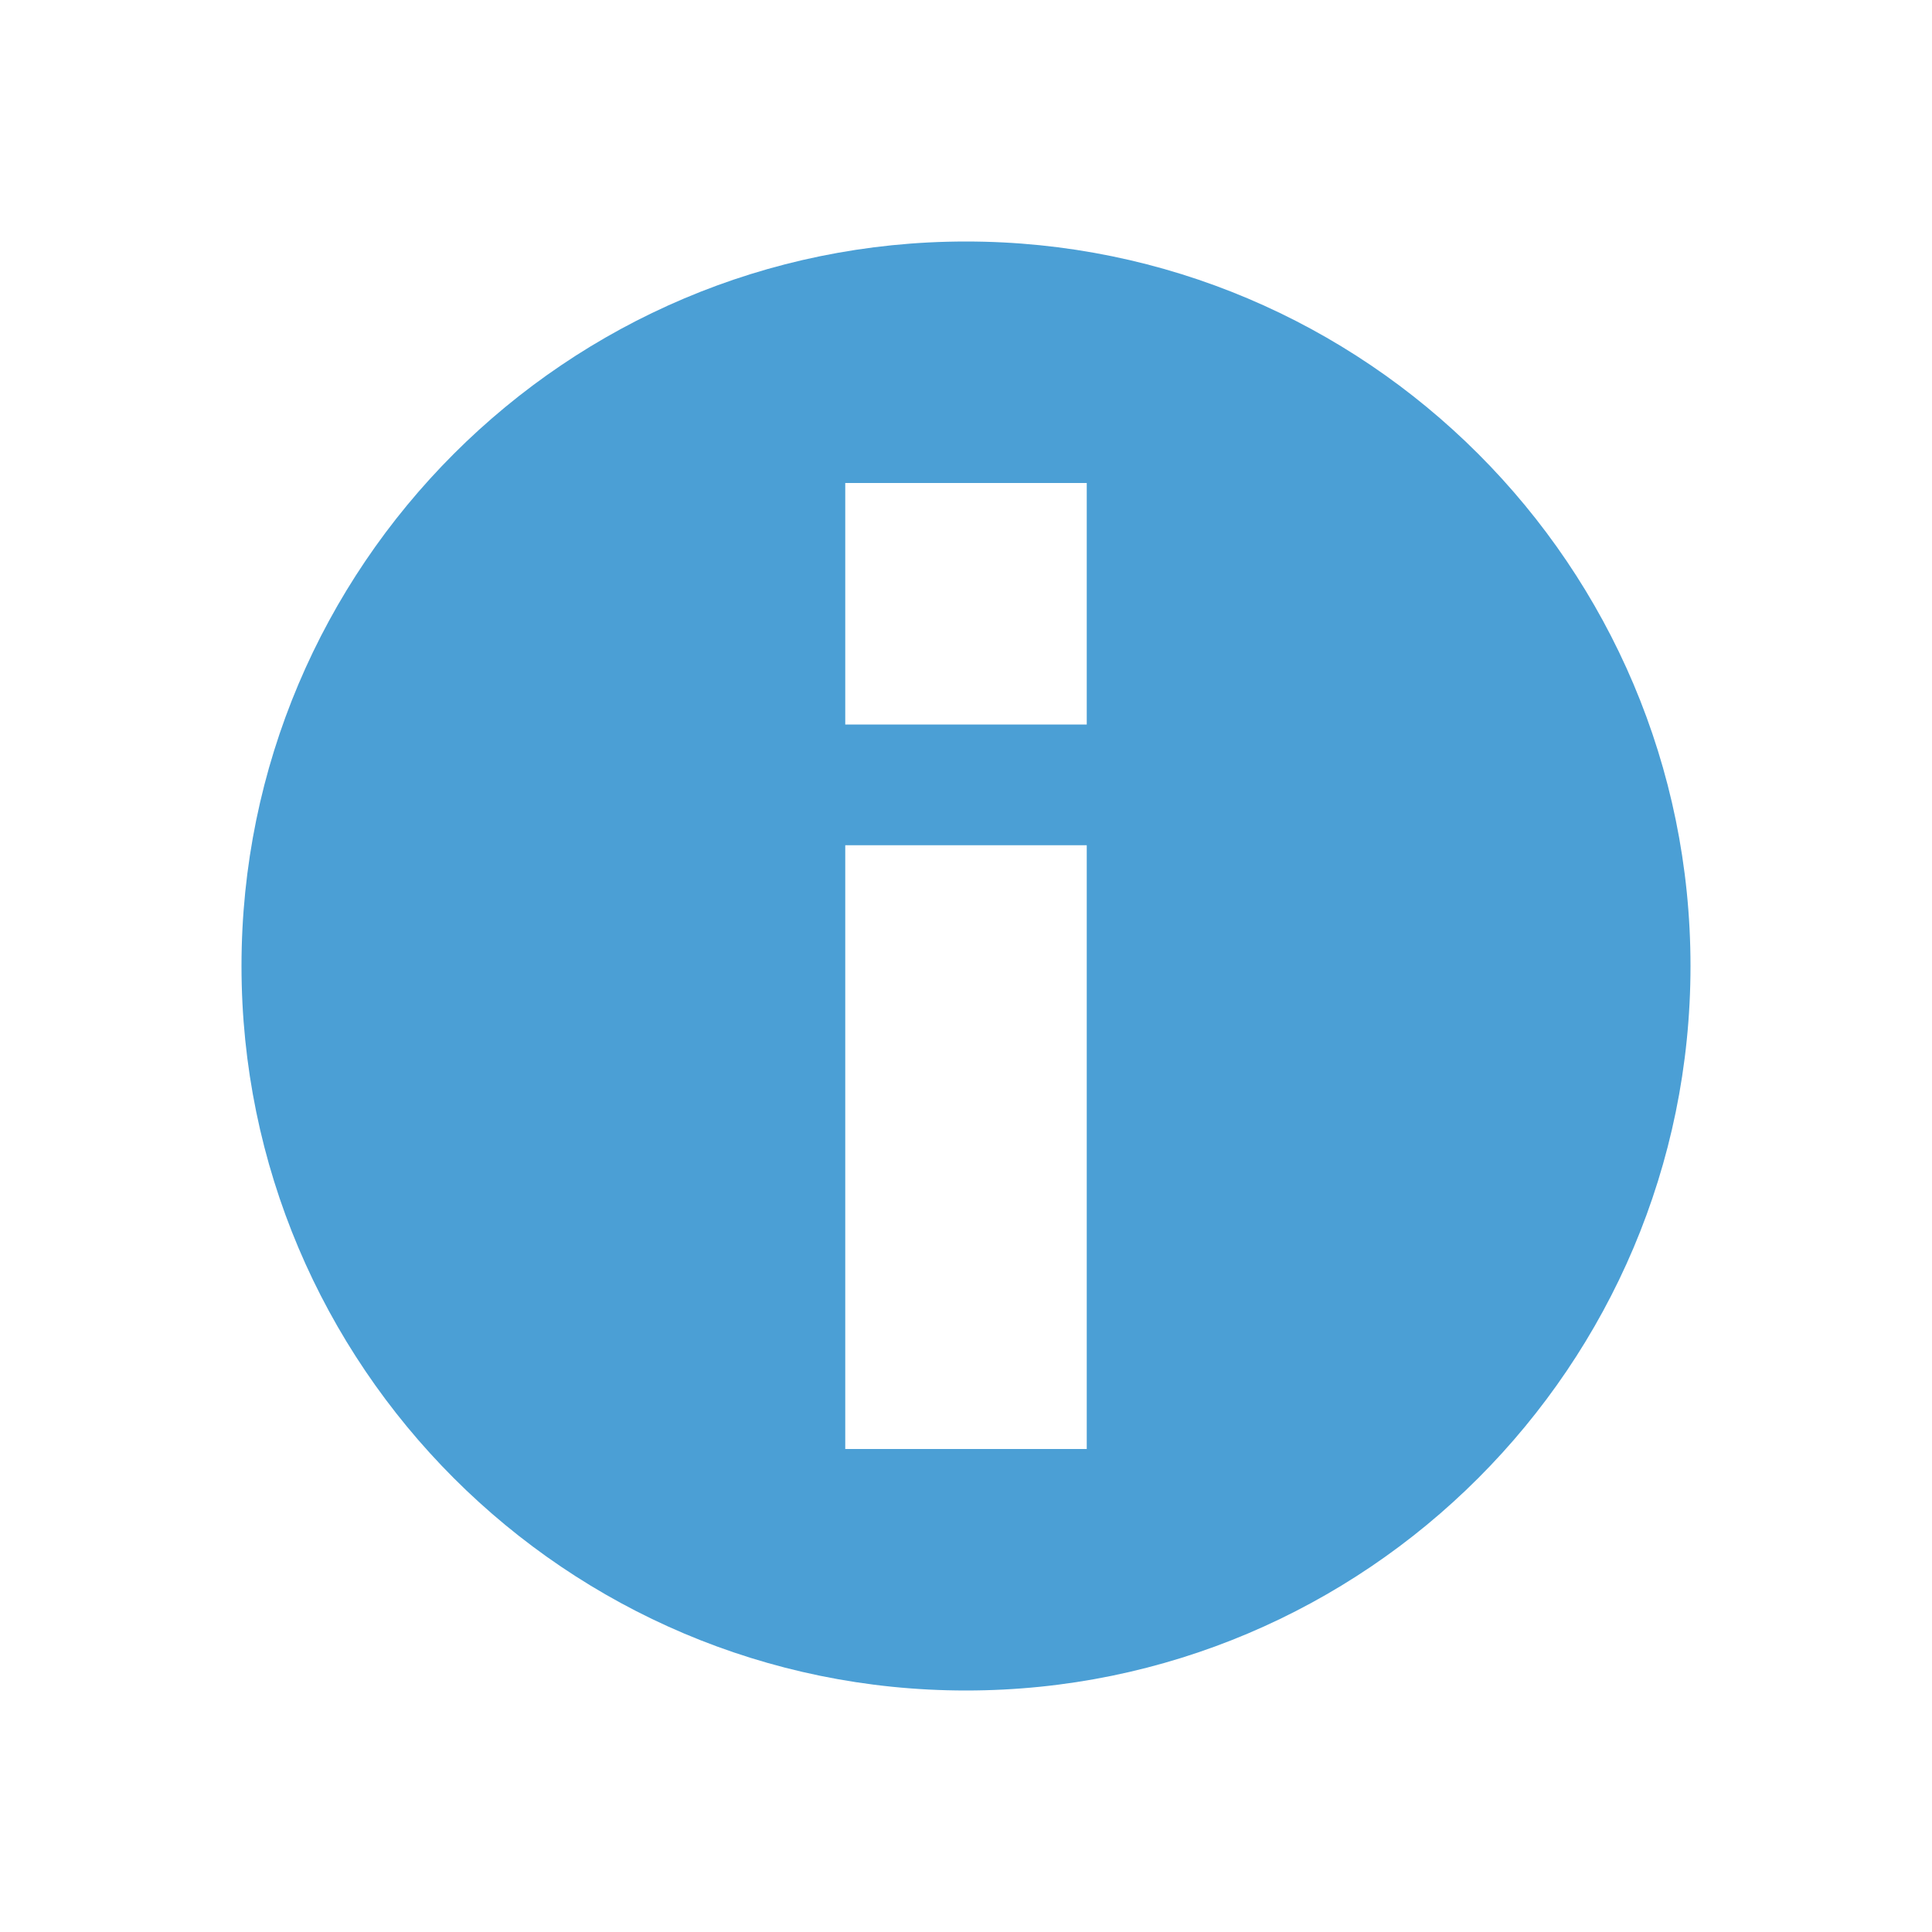
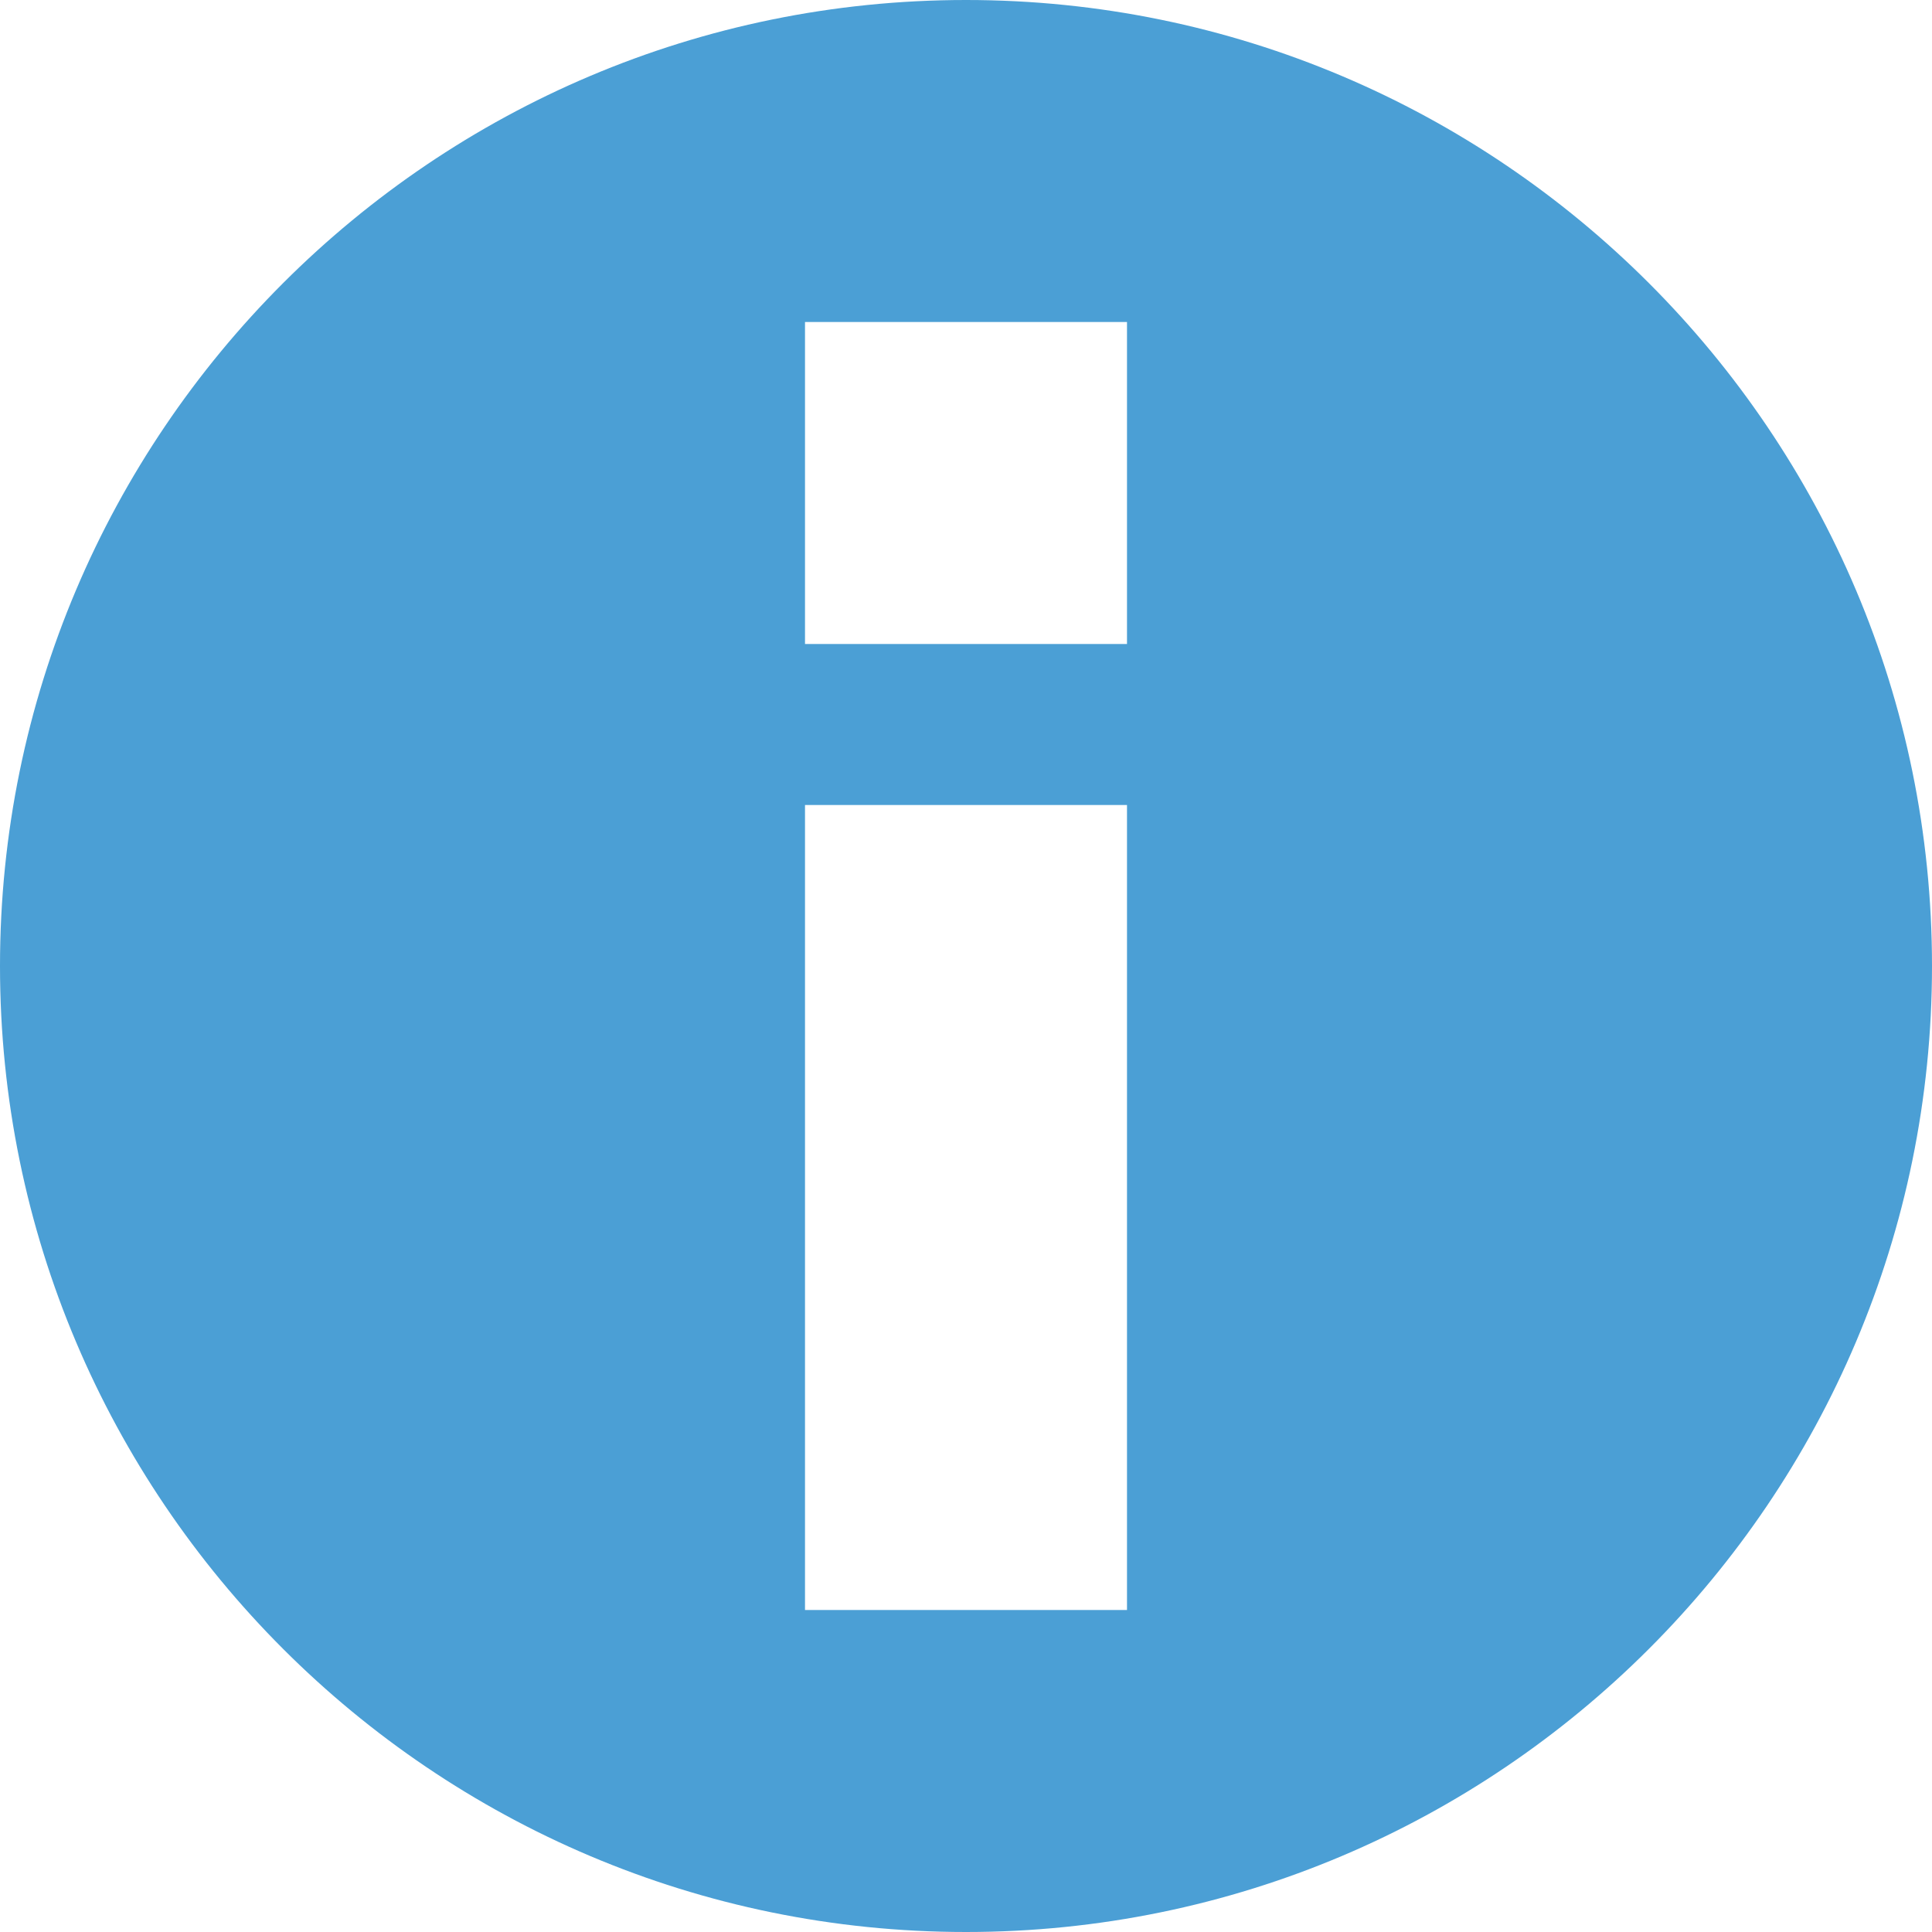
- <svg xmlns="http://www.w3.org/2000/svg" width="16" height="16">
+ <svg xmlns="http://www.w3.org/2000/svg" class="little-spacer-right" version="1.1" width="16" height="16" viewBox="2 2 12 12" xml:space="preserve" style="fill-rule: evenodd; clip-rule: evenodd; stroke-linejoin: round; stroke-miterlimit: 1.414;">
  <path d="M8 2c3.311 0 6 2.689 6 6s-2.689 6-6 6-6-2.689-6-6 2.689-6 6-6zm1 5H7v5h2V7zm0-3H7v2h2V4z" style="fill: rgb(75, 159, 213);" />
</svg>
